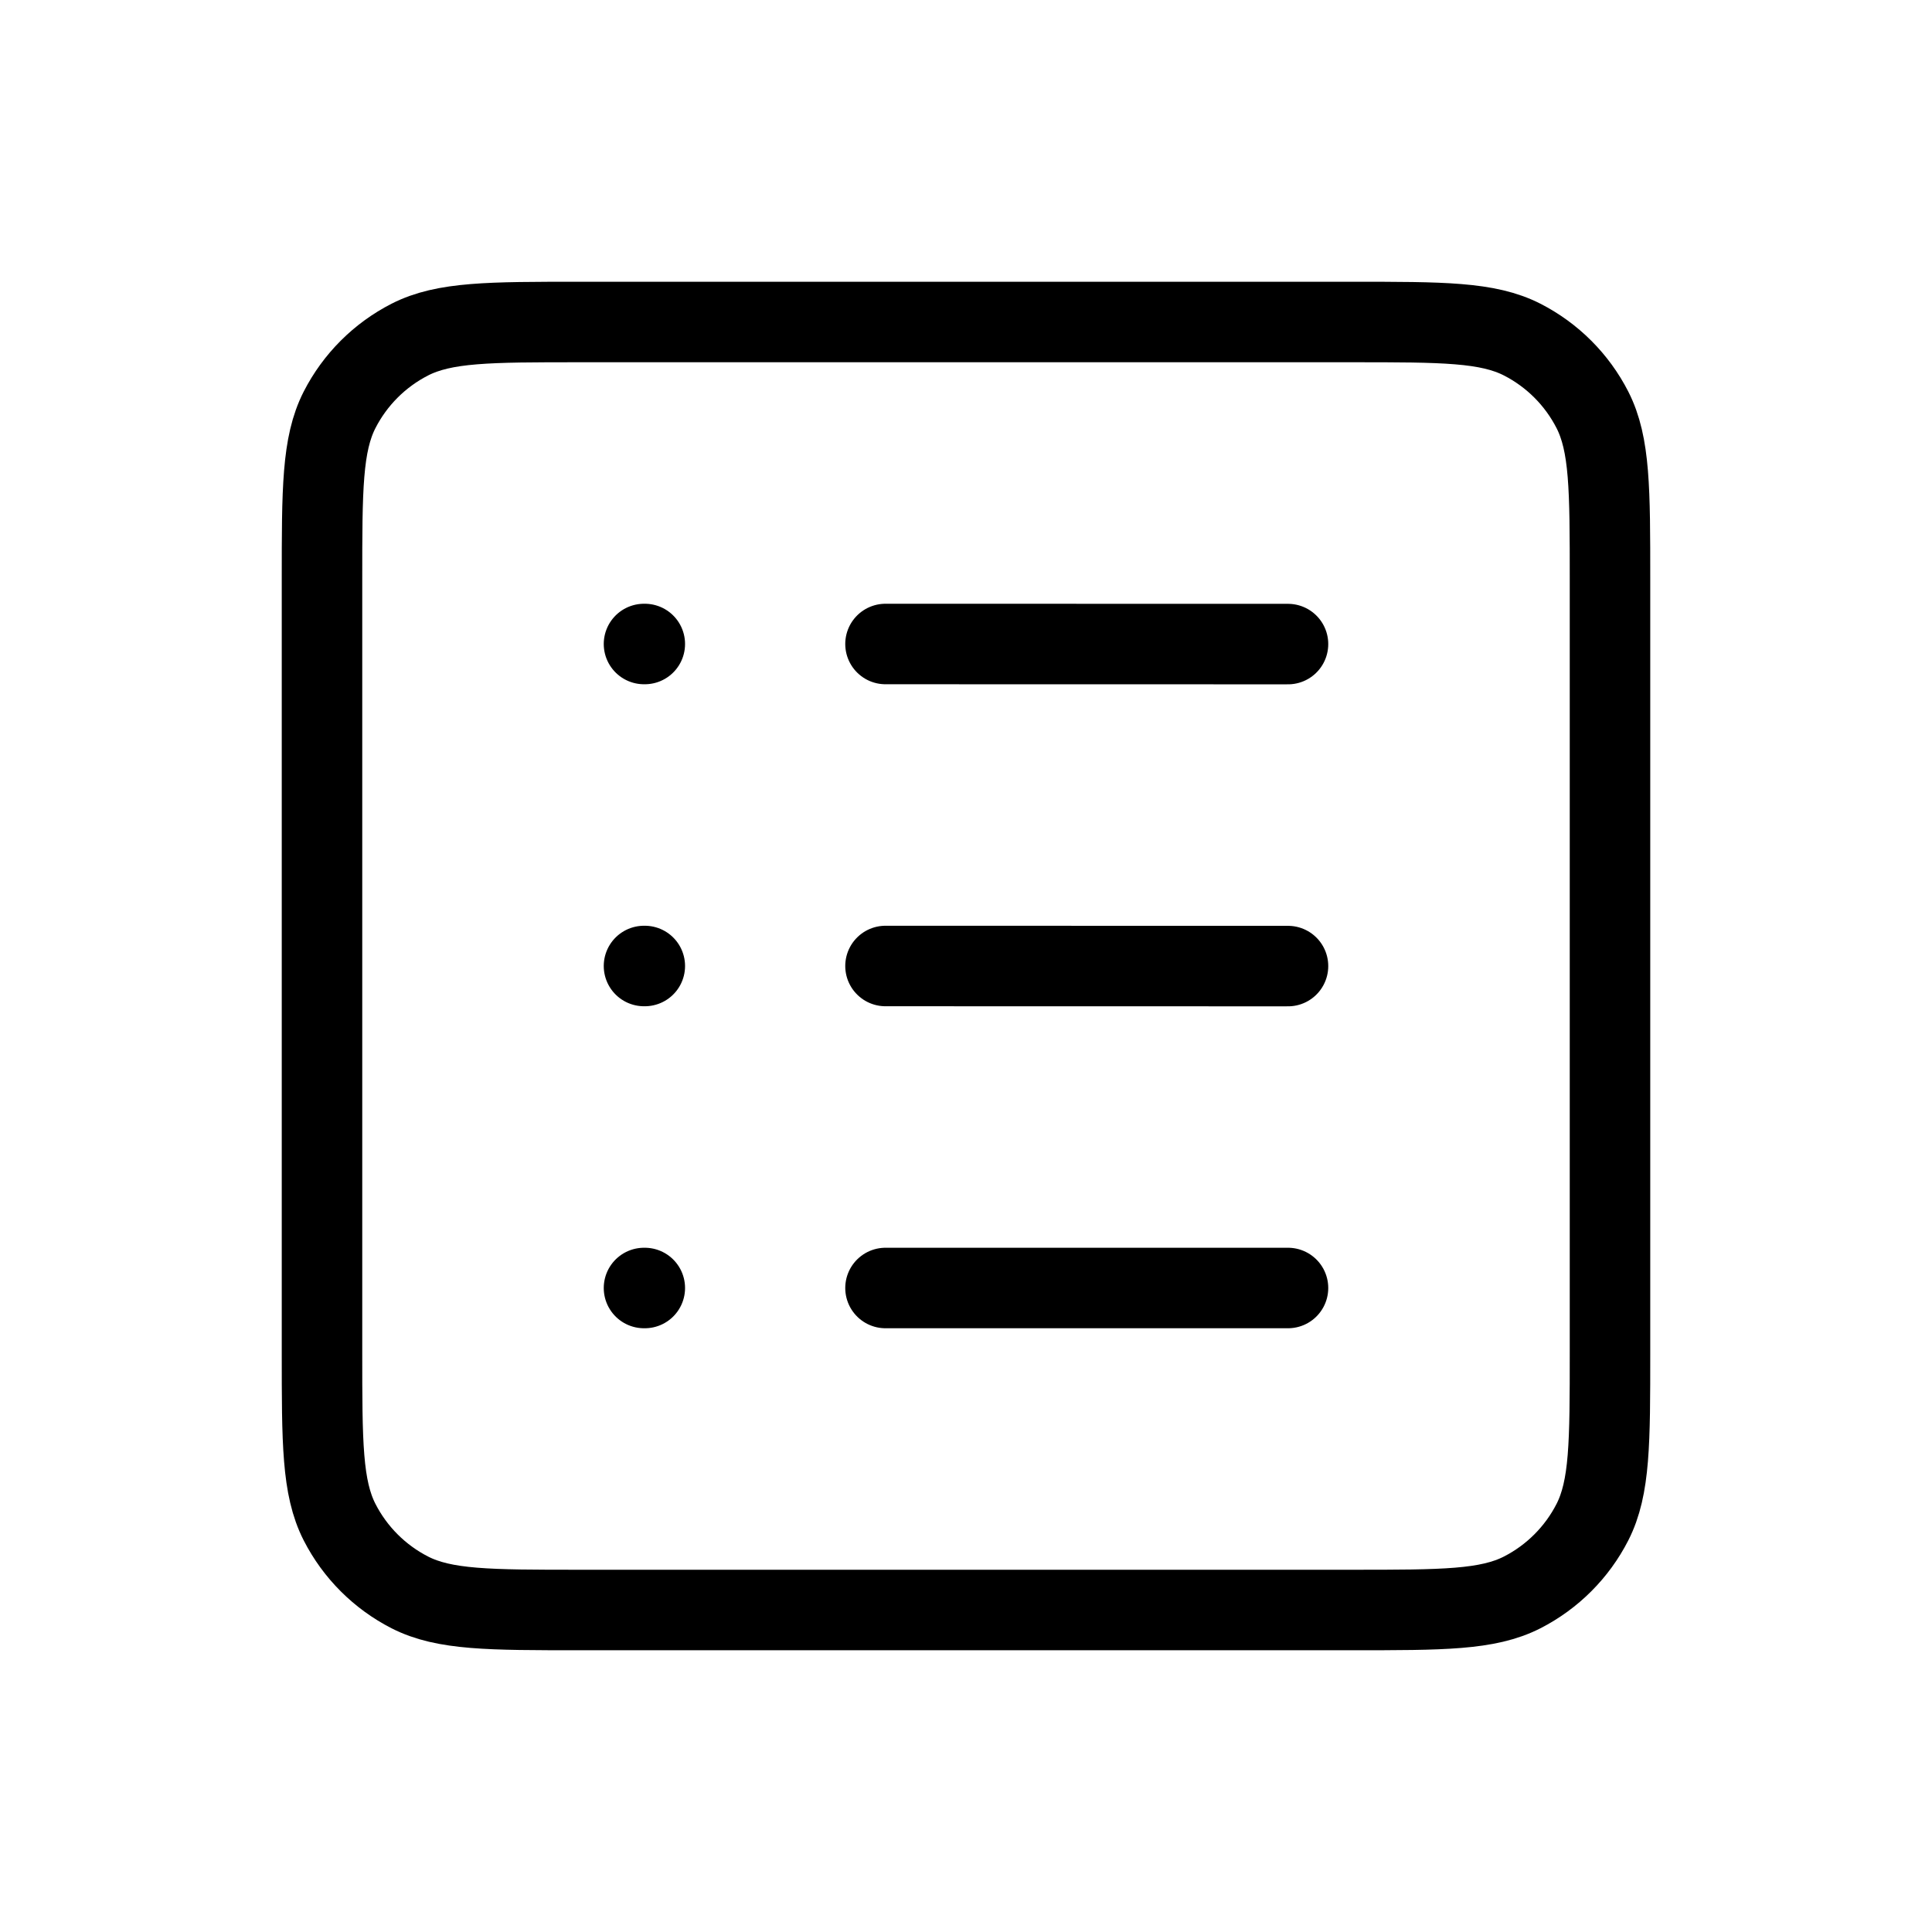
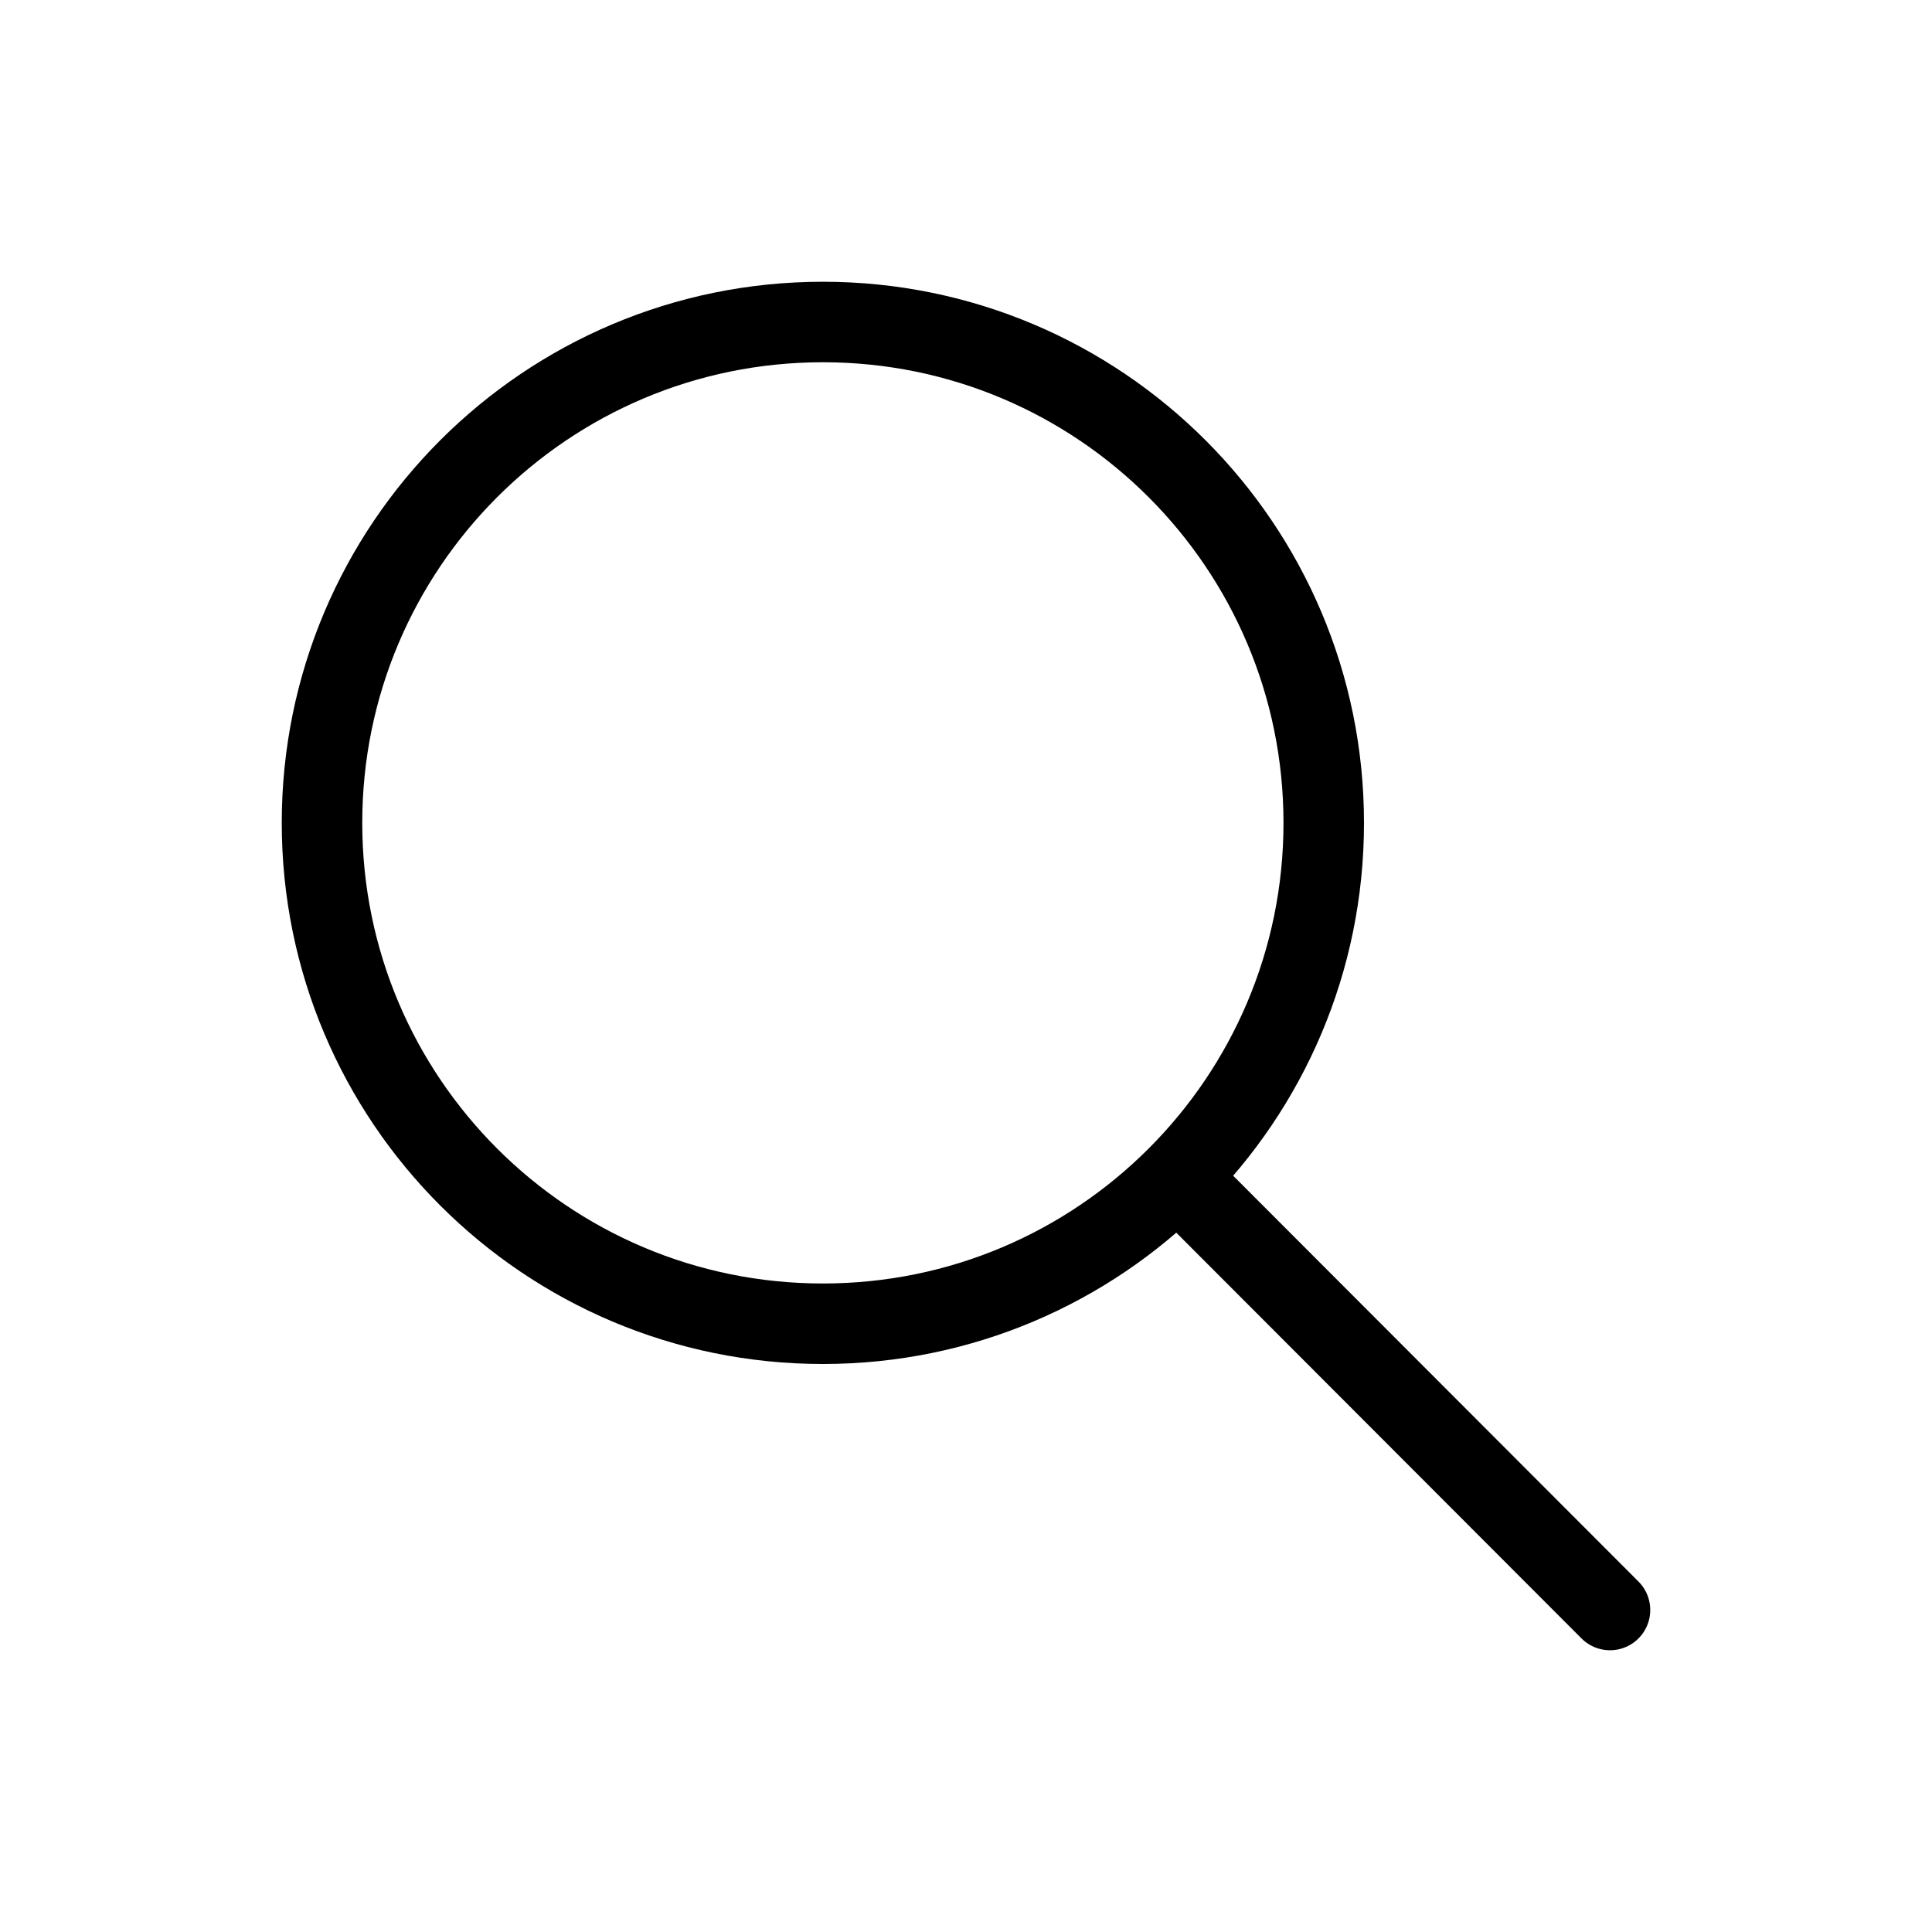
<svg xmlns="http://www.w3.org/2000/svg" width="24" height="24" viewBox="0 0 24 24" fill="none">
-   <path d="M11 8L16 8.001M11 12L16 12.001M11 16L16 16M8 16H8.01M8 12H8.01M8 8H8.01M7.2 4H16.8C17.92 4 18.48 4 18.908 4.218C19.284 4.41 19.59 4.716 19.782 5.092C20 5.52 20 6.08 20 7.2V16.8C20 17.92 20 18.48 19.782 18.908C19.59 19.284 19.284 19.59 18.908 19.782C18.48 20 17.92 20 16.8 20H7.2C6.08 20 5.52 20 5.092 19.782C4.716 19.59 4.41 19.284 4.218 18.908C4 18.48 4 17.92 4 16.8V7.2C4 6.08 4 5.52 4.218 5.092C4.41 4.716 4.716 4.41 5.092 4.218C5.52 4 6.08 4 7.2 4Z" stroke="black" stroke-linecap="round" stroke-linejoin="round" />
+   <path d="M14.625 14.618L20 20M16.444 10.222C16.444 13.659 13.659 16.444 10.222 16.444C6.786 16.444 4 13.659 4 10.222C4 6.786 6.786 4 10.222 4C13.659 4 16.444 6.786 16.444 10.222Z" stroke="black" stroke-linecap="round" stroke-linejoin="round" />
</svg>
